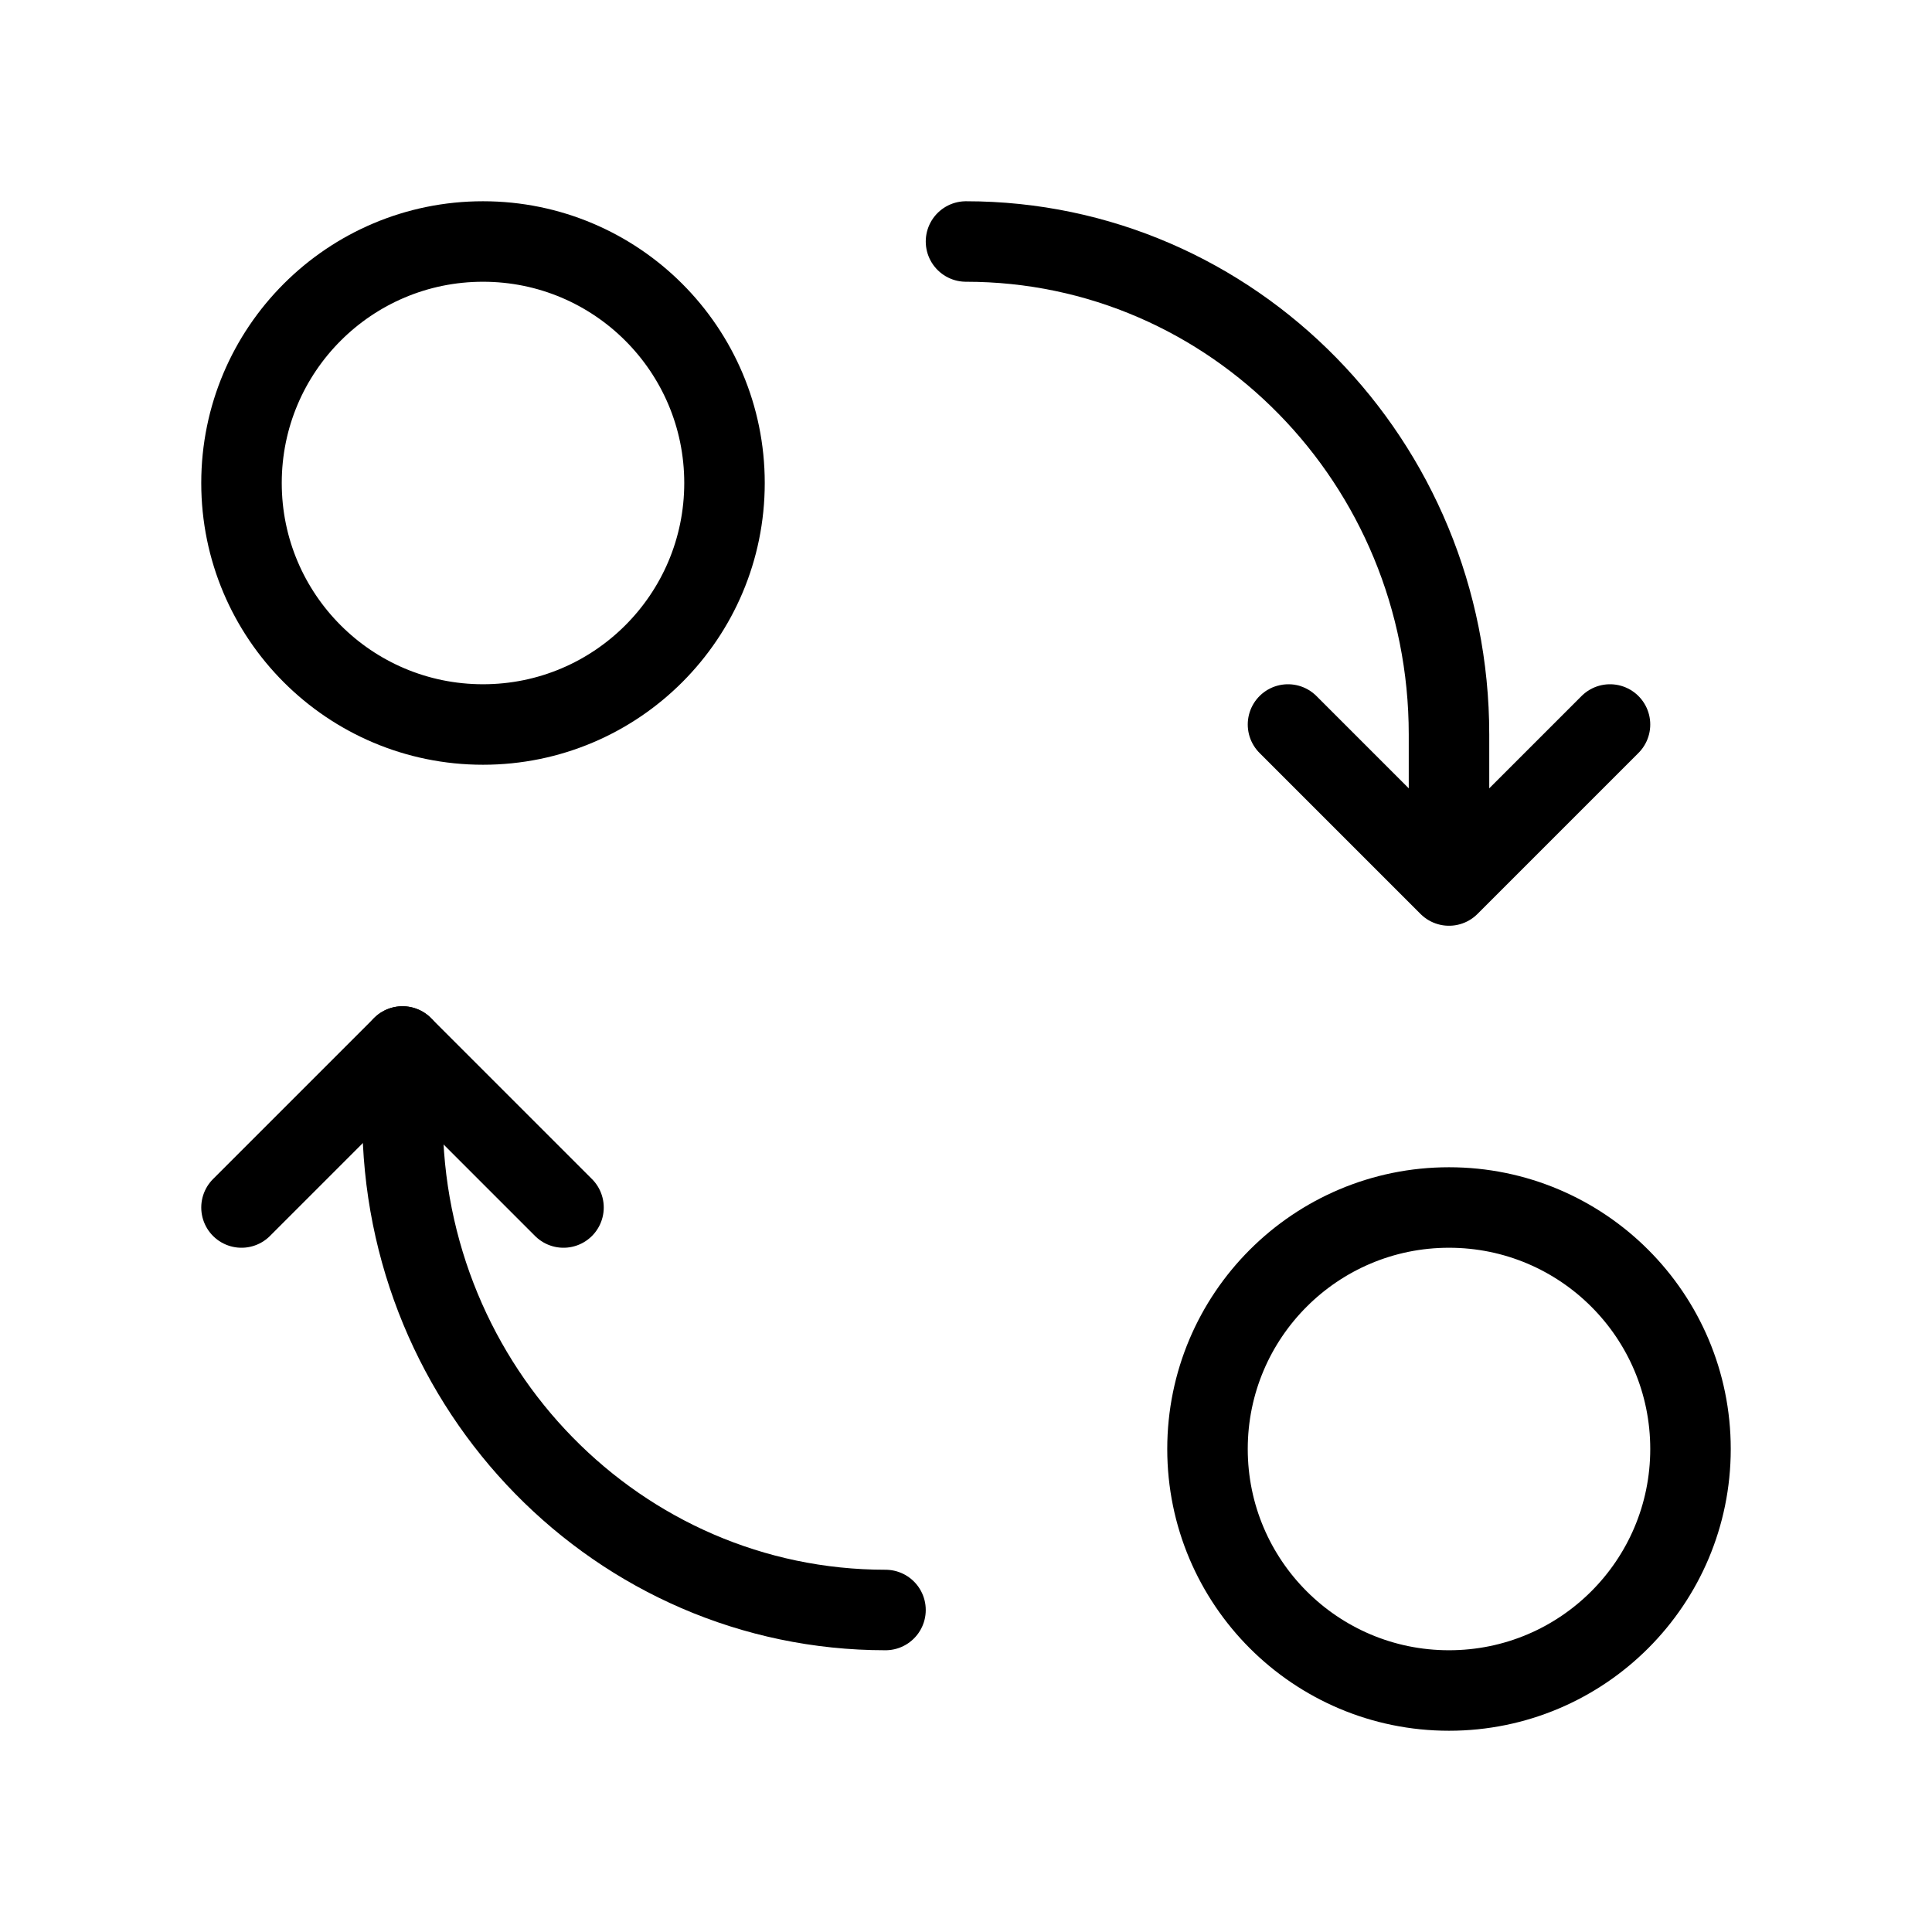
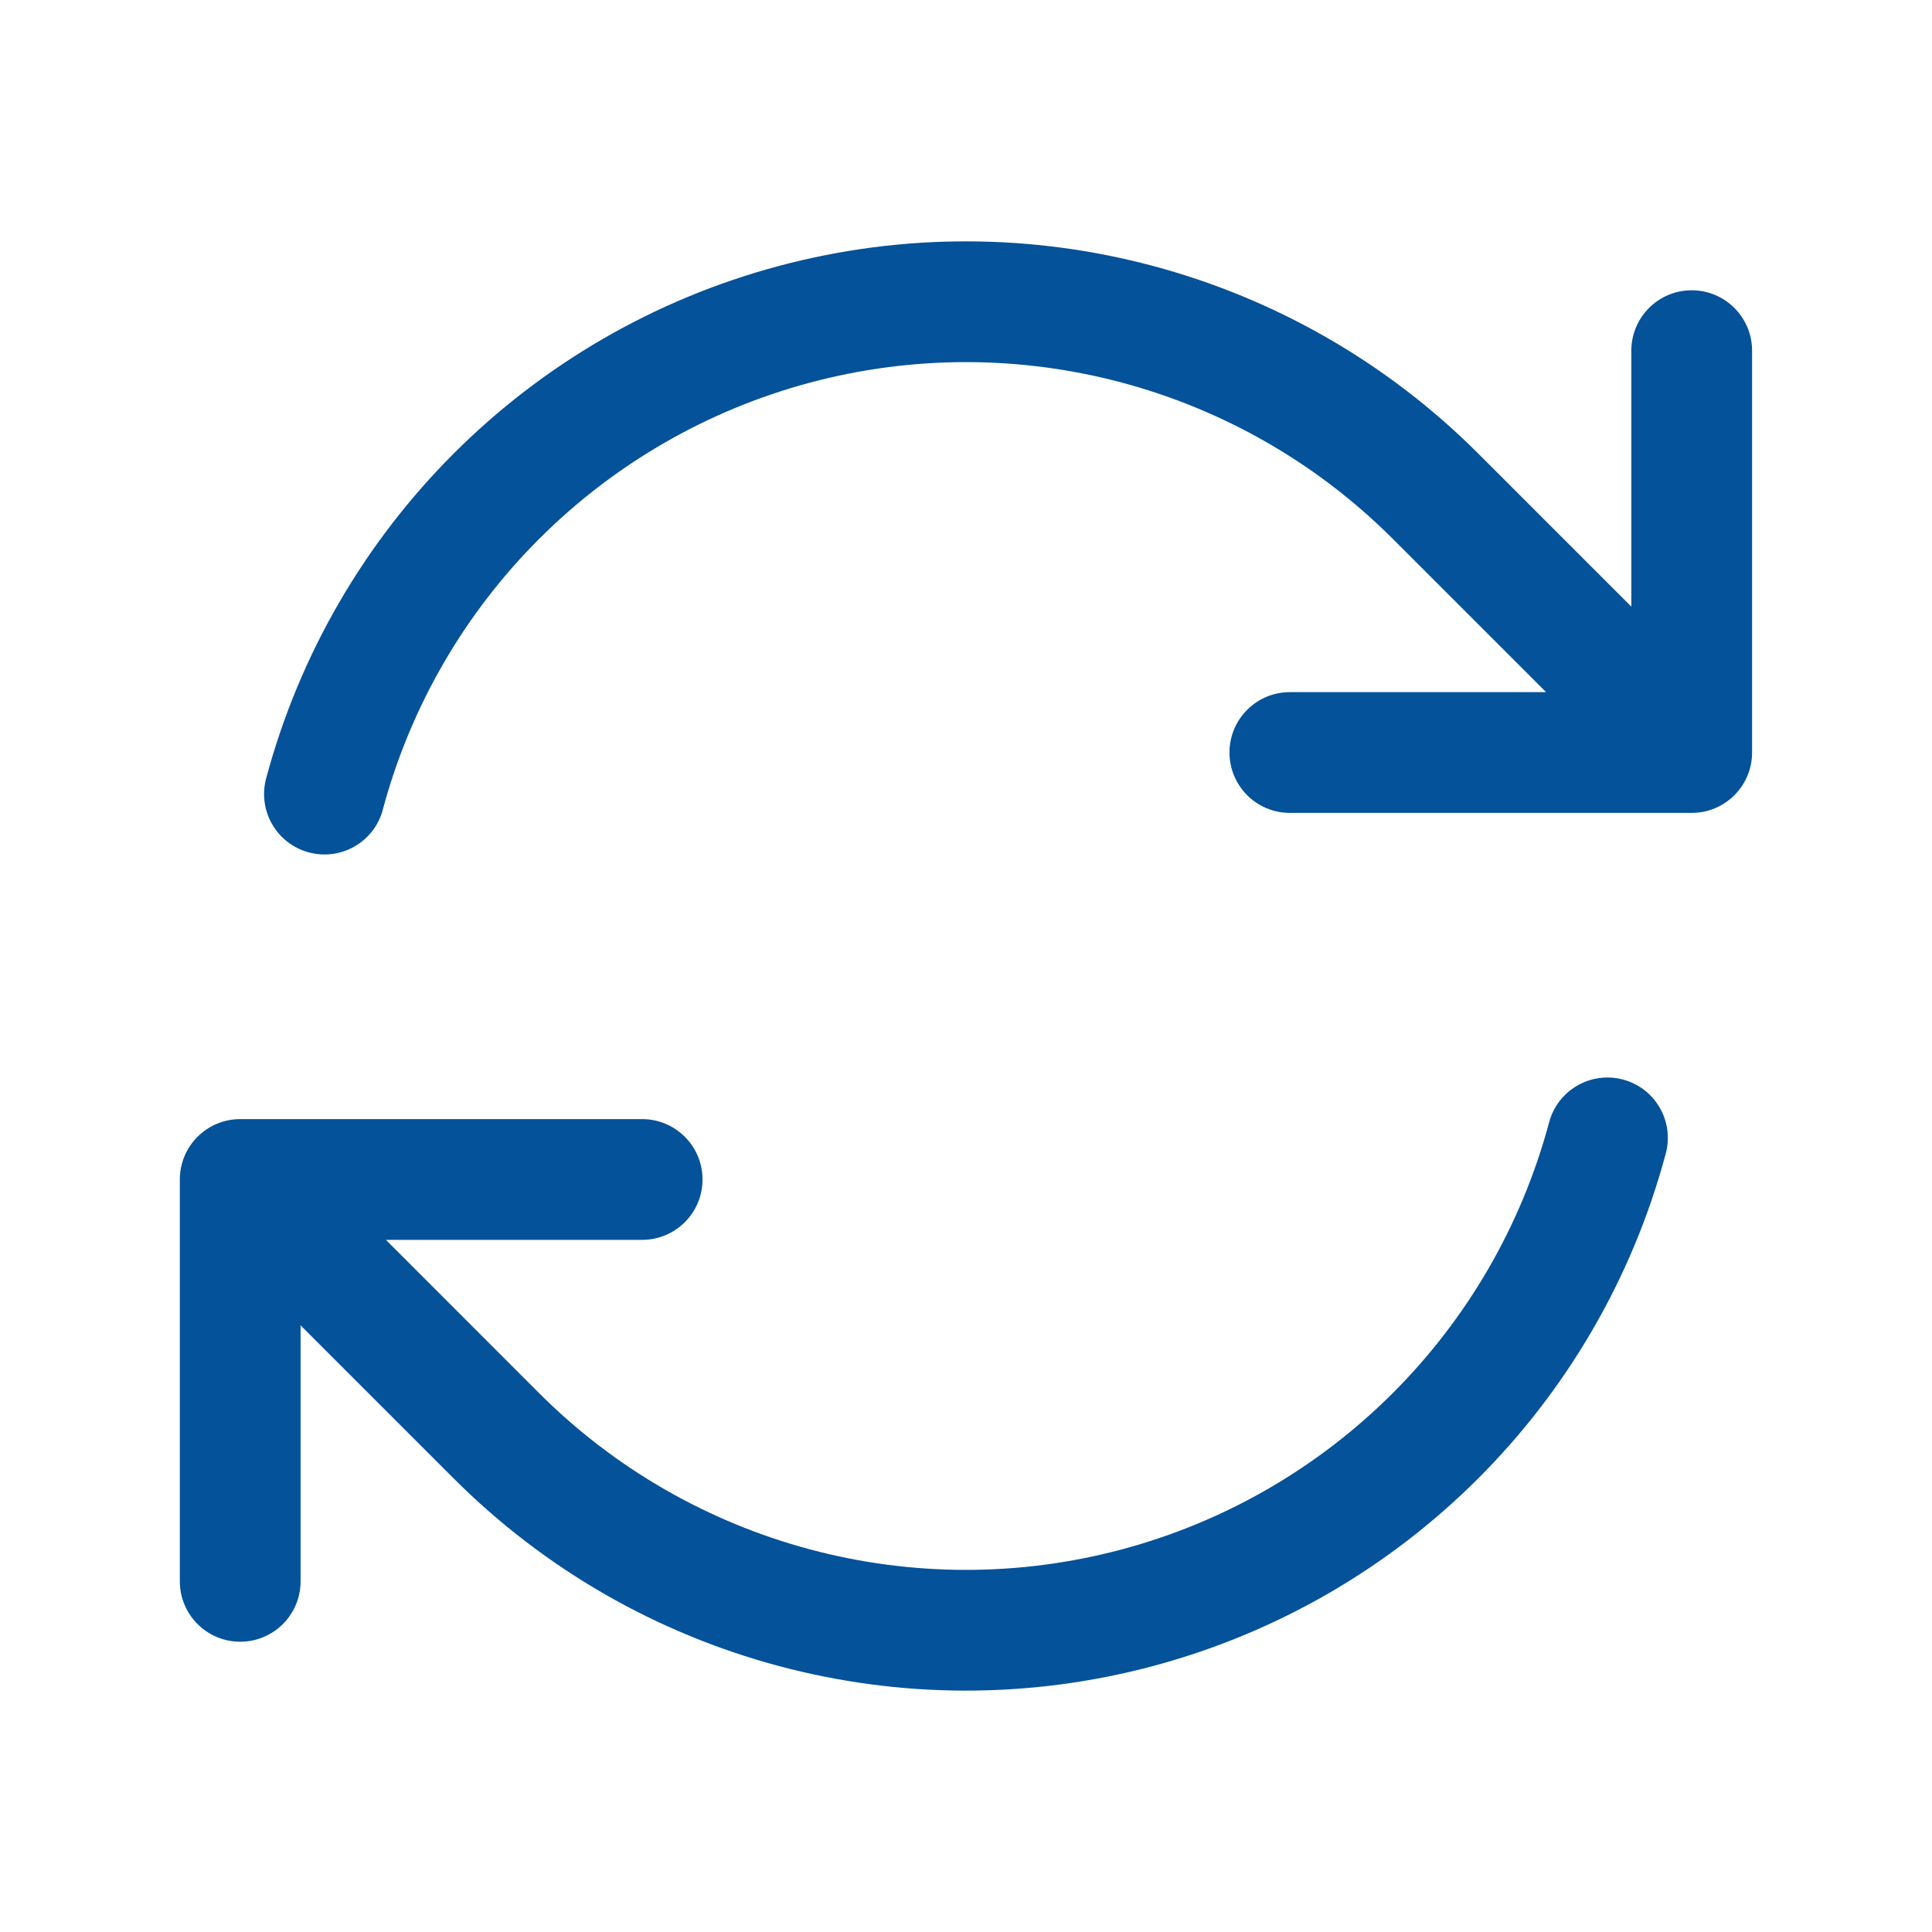
- <svg xmlns="http://www.w3.org/2000/svg" class="icon icon-tabler icon-tabler-transform" width="24" height="24" viewBox="0 0 24 24" stroke-width="1" stroke="currentColor" fill="none" stroke-linecap="round" stroke-linejoin="round">
-   <path stroke="none" d="M0 0h24v24H0z" fill="none" />
-   <path d="M5 13v.875c0 3.383 2.686 6.125 6 6.125" />
-   <circle cx="6" cy="6" r="3" />
-   <circle cx="18" cy="18" r="3" />
-   <path d="M16 9l2 2l2 -2" />
-   <path d="M18 10v-.875c0 -3.383 -2.686 -6.125 -6 -6.125" />
-   <path d="M3 15l2 -2l2 2" />
+ <svg xmlns="http://www.w3.org/2000/svg" viewBox="0 0 24 24" fill="#045299" class="w-6 h-6">
+   <path fill-rule="evenodd" d="M4.755 10.059a7.5 7.5 0 0112.548-3.364l1.903 1.903h-3.183a.75.75 0 100 1.5h4.992a.75.75 0 00.75-.75V4.356a.75.75 0 00-1.5 0v3.18l-1.9-1.9A9 9 0 003.306 9.67a.75.75 0 101.45.388zm15.408 3.352a.75.75 0 00-.919.53 7.5 7.5 0 01-12.548 3.364l-1.902-1.903h3.183a.75.75 0 000-1.5H2.984a.75.75 0 00-.75.75v4.992a.75.75 0 001.5 0v-3.18l1.9 1.9a9 9 0 0015.059-4.035.75.75 0 00-.53-.918z" clip-rule="evenodd" />
</svg>
